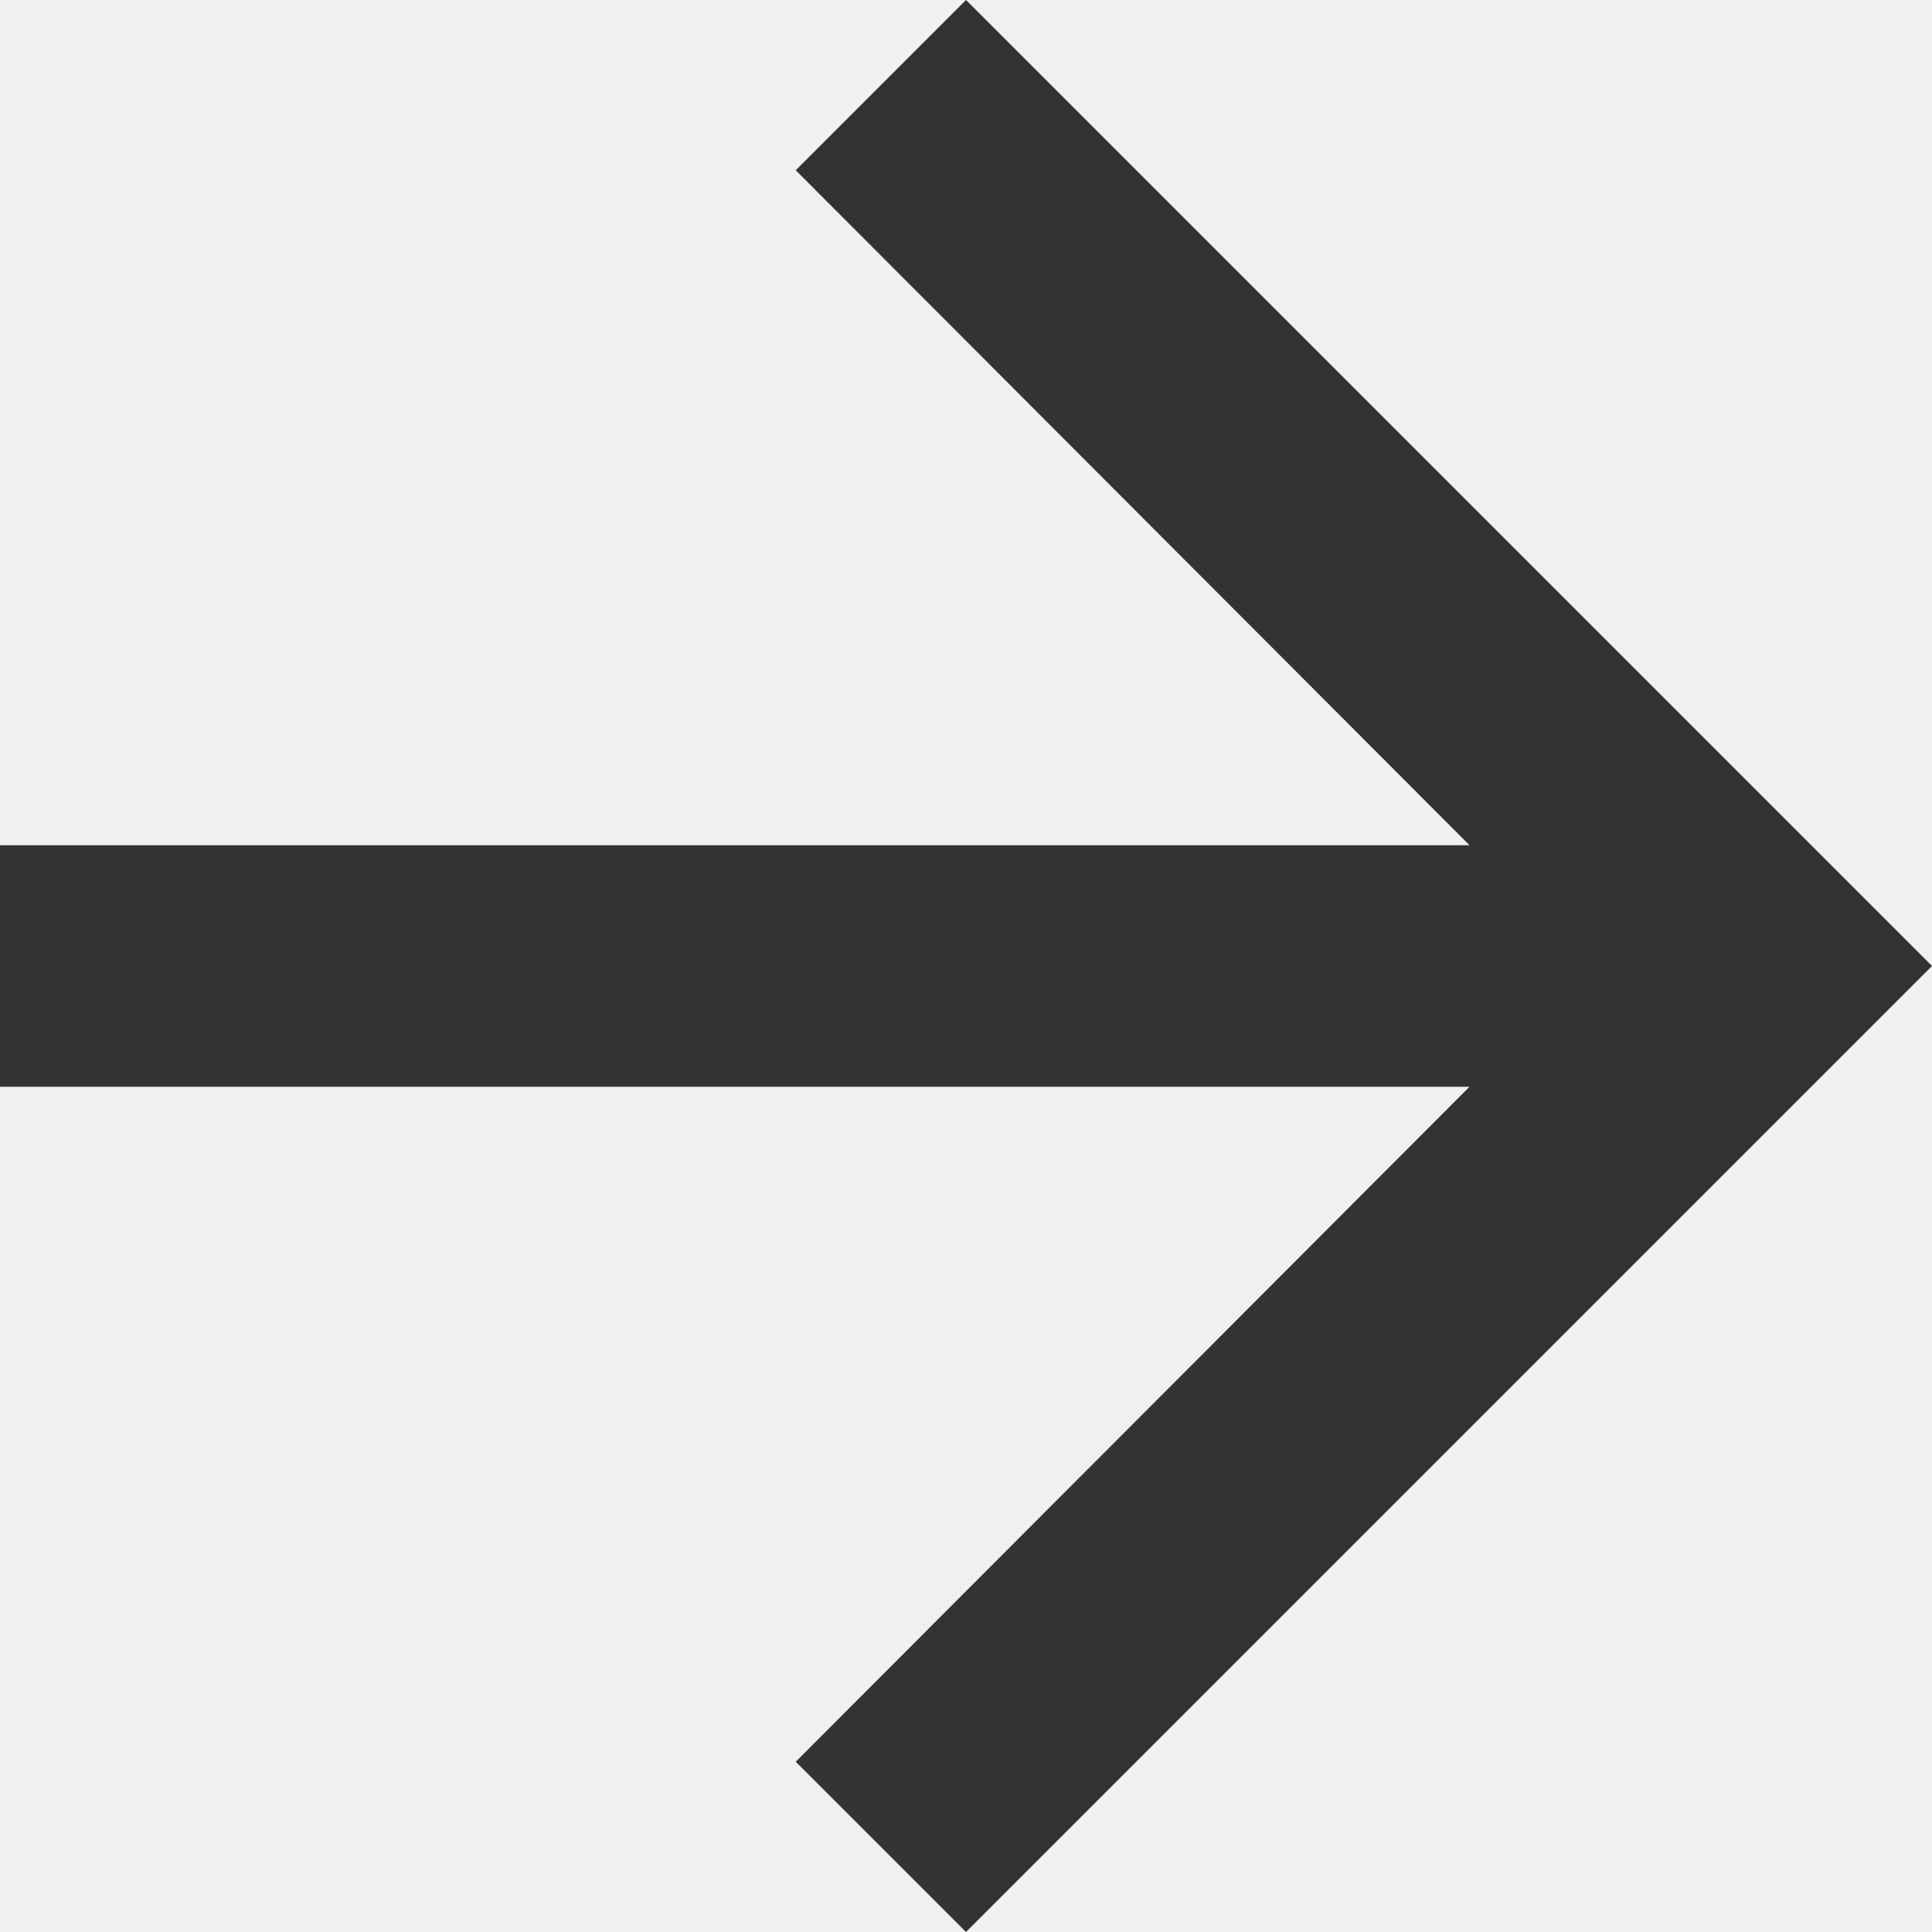
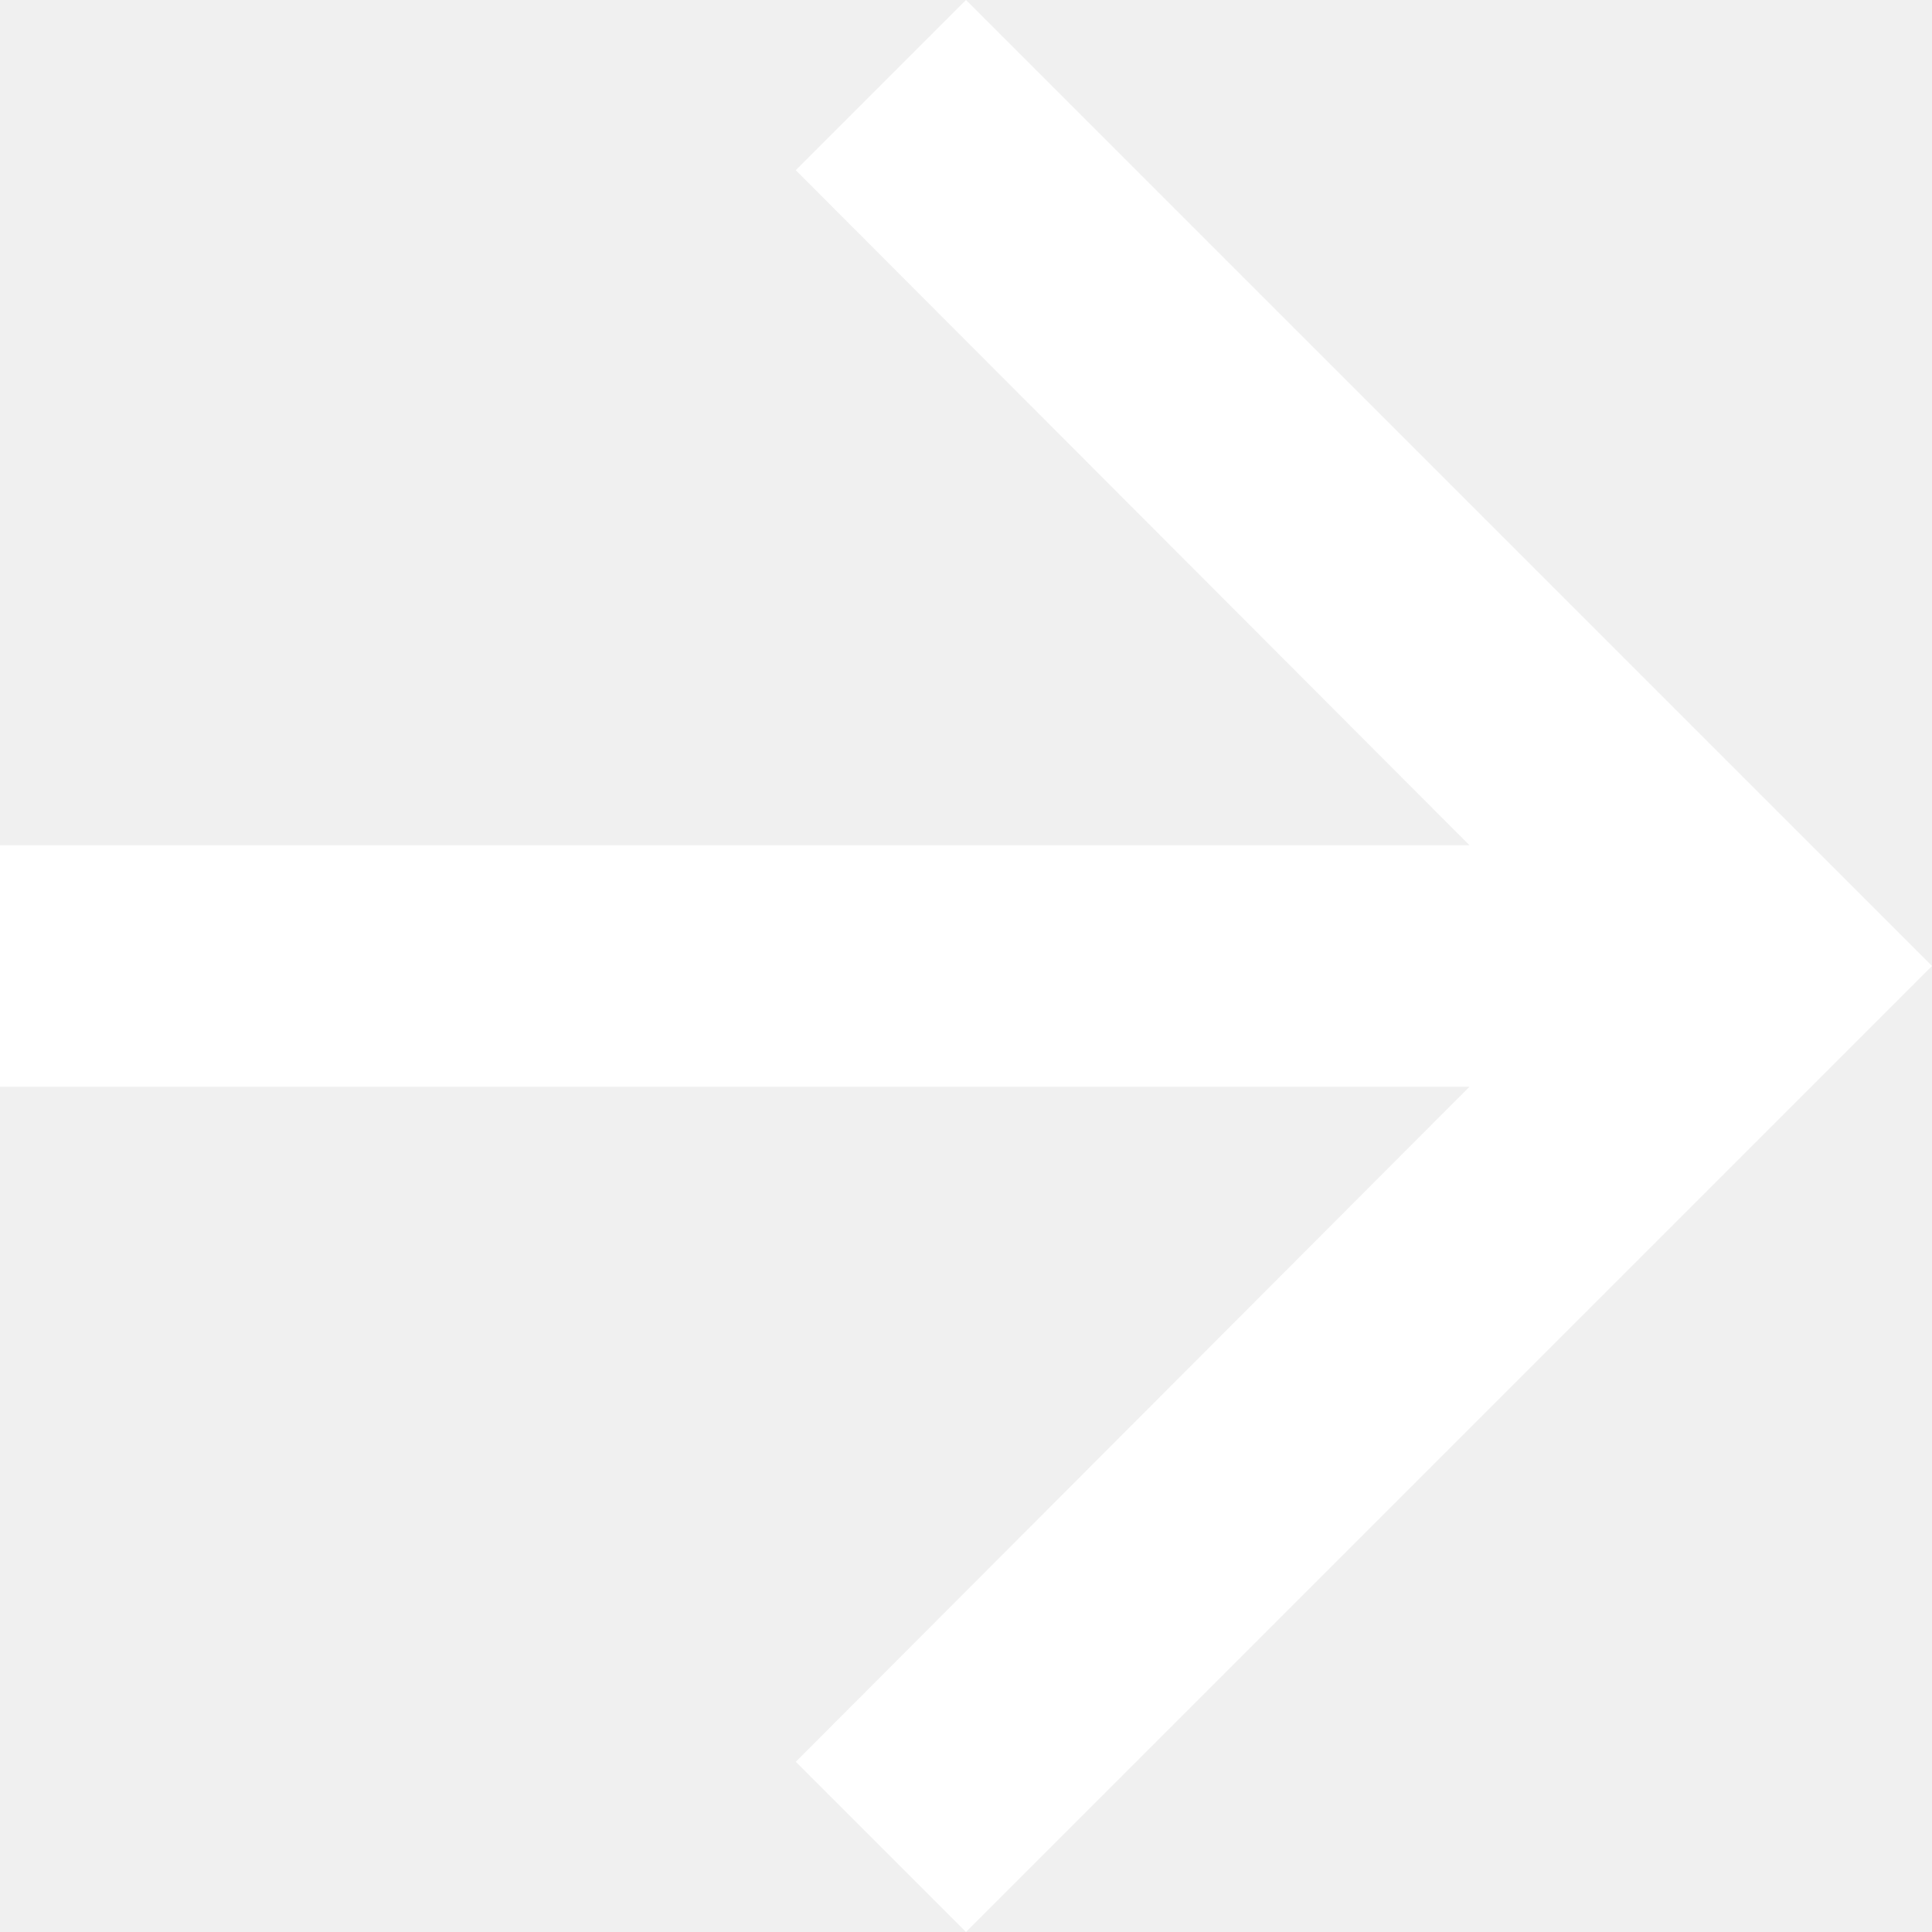
- <svg xmlns="http://www.w3.org/2000/svg" width="16" height="16" viewBox="0 0 16 16" fill="none">
-   <path fill-rule="evenodd" clip-rule="evenodd" d="M8 0L6.59 1.41L12.17 7H0V9H12.17L6.59 14.59L8 16L16 8L8 0Z" fill="#333333" />
+ <svg xmlns="http://www.w3.org/2000/svg" width="10" height="10" viewBox="0 0 10 10" fill="none">
+   <path fill-rule="evenodd" clip-rule="evenodd" d="M5 0L4.119 0.881L7.606 4.375H0V5.625H7.606L4.119 9.119L5 10L10 5L5 0Z" fill="white" />
</svg>
